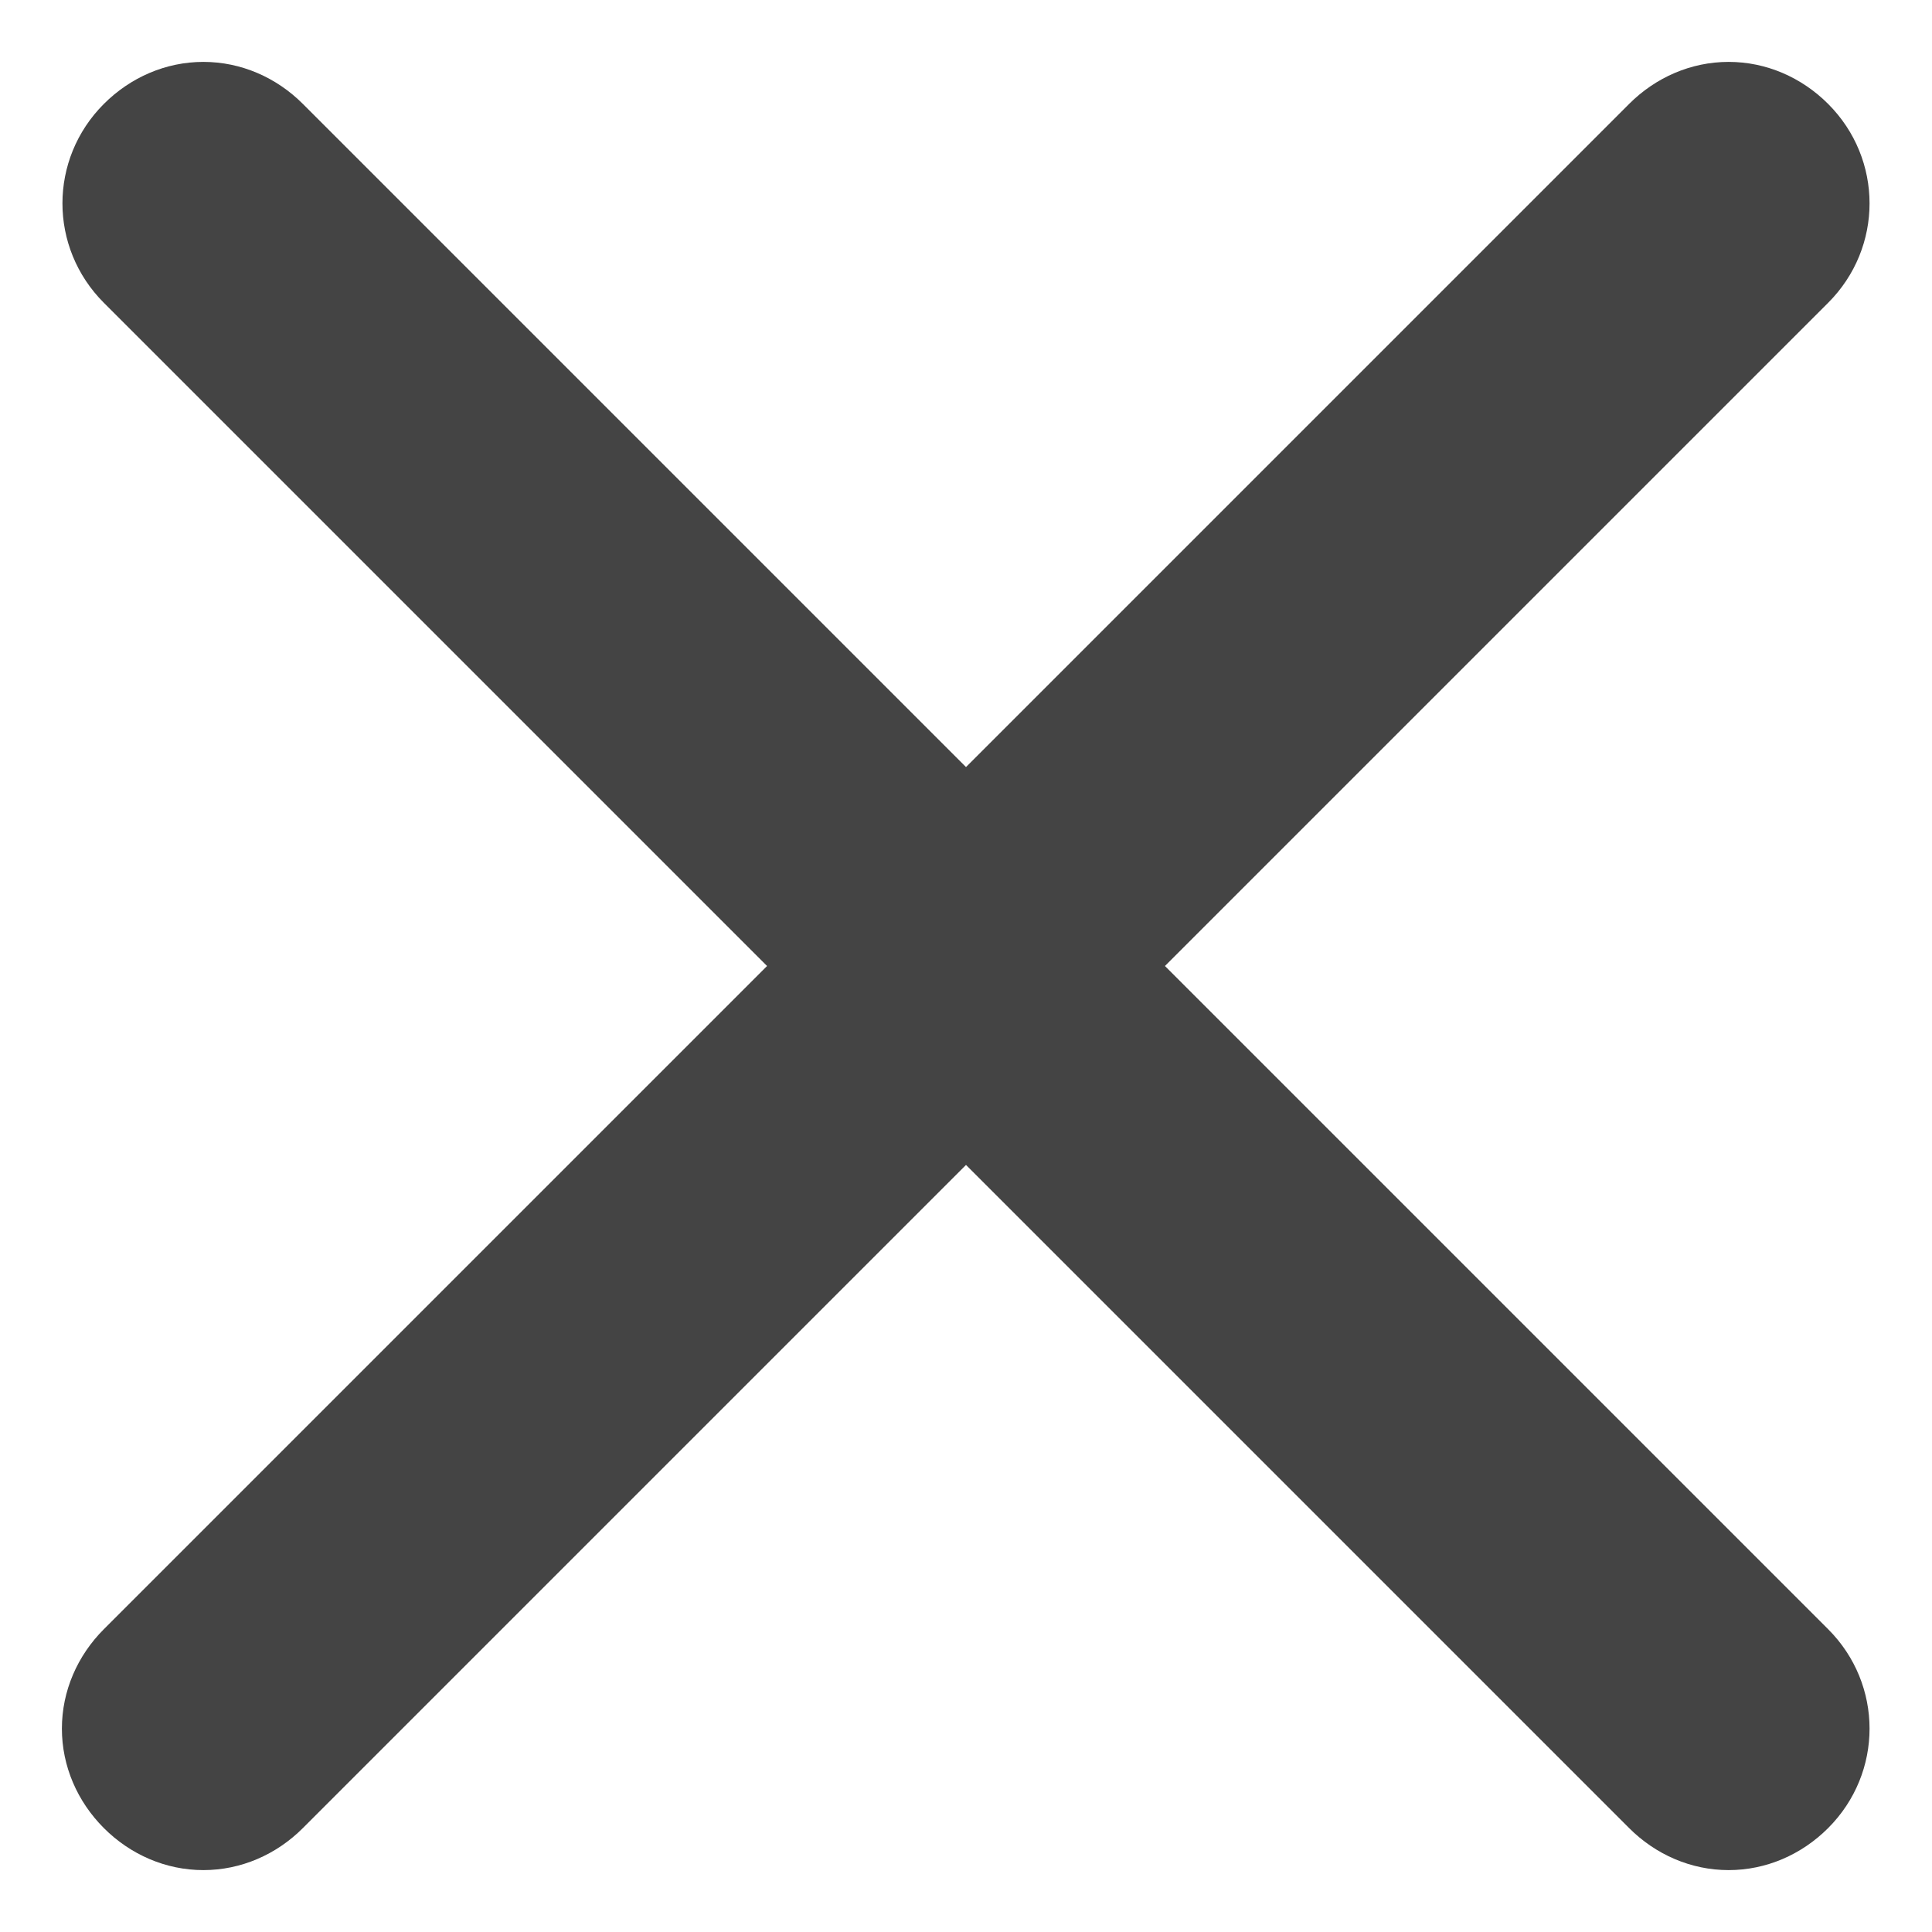
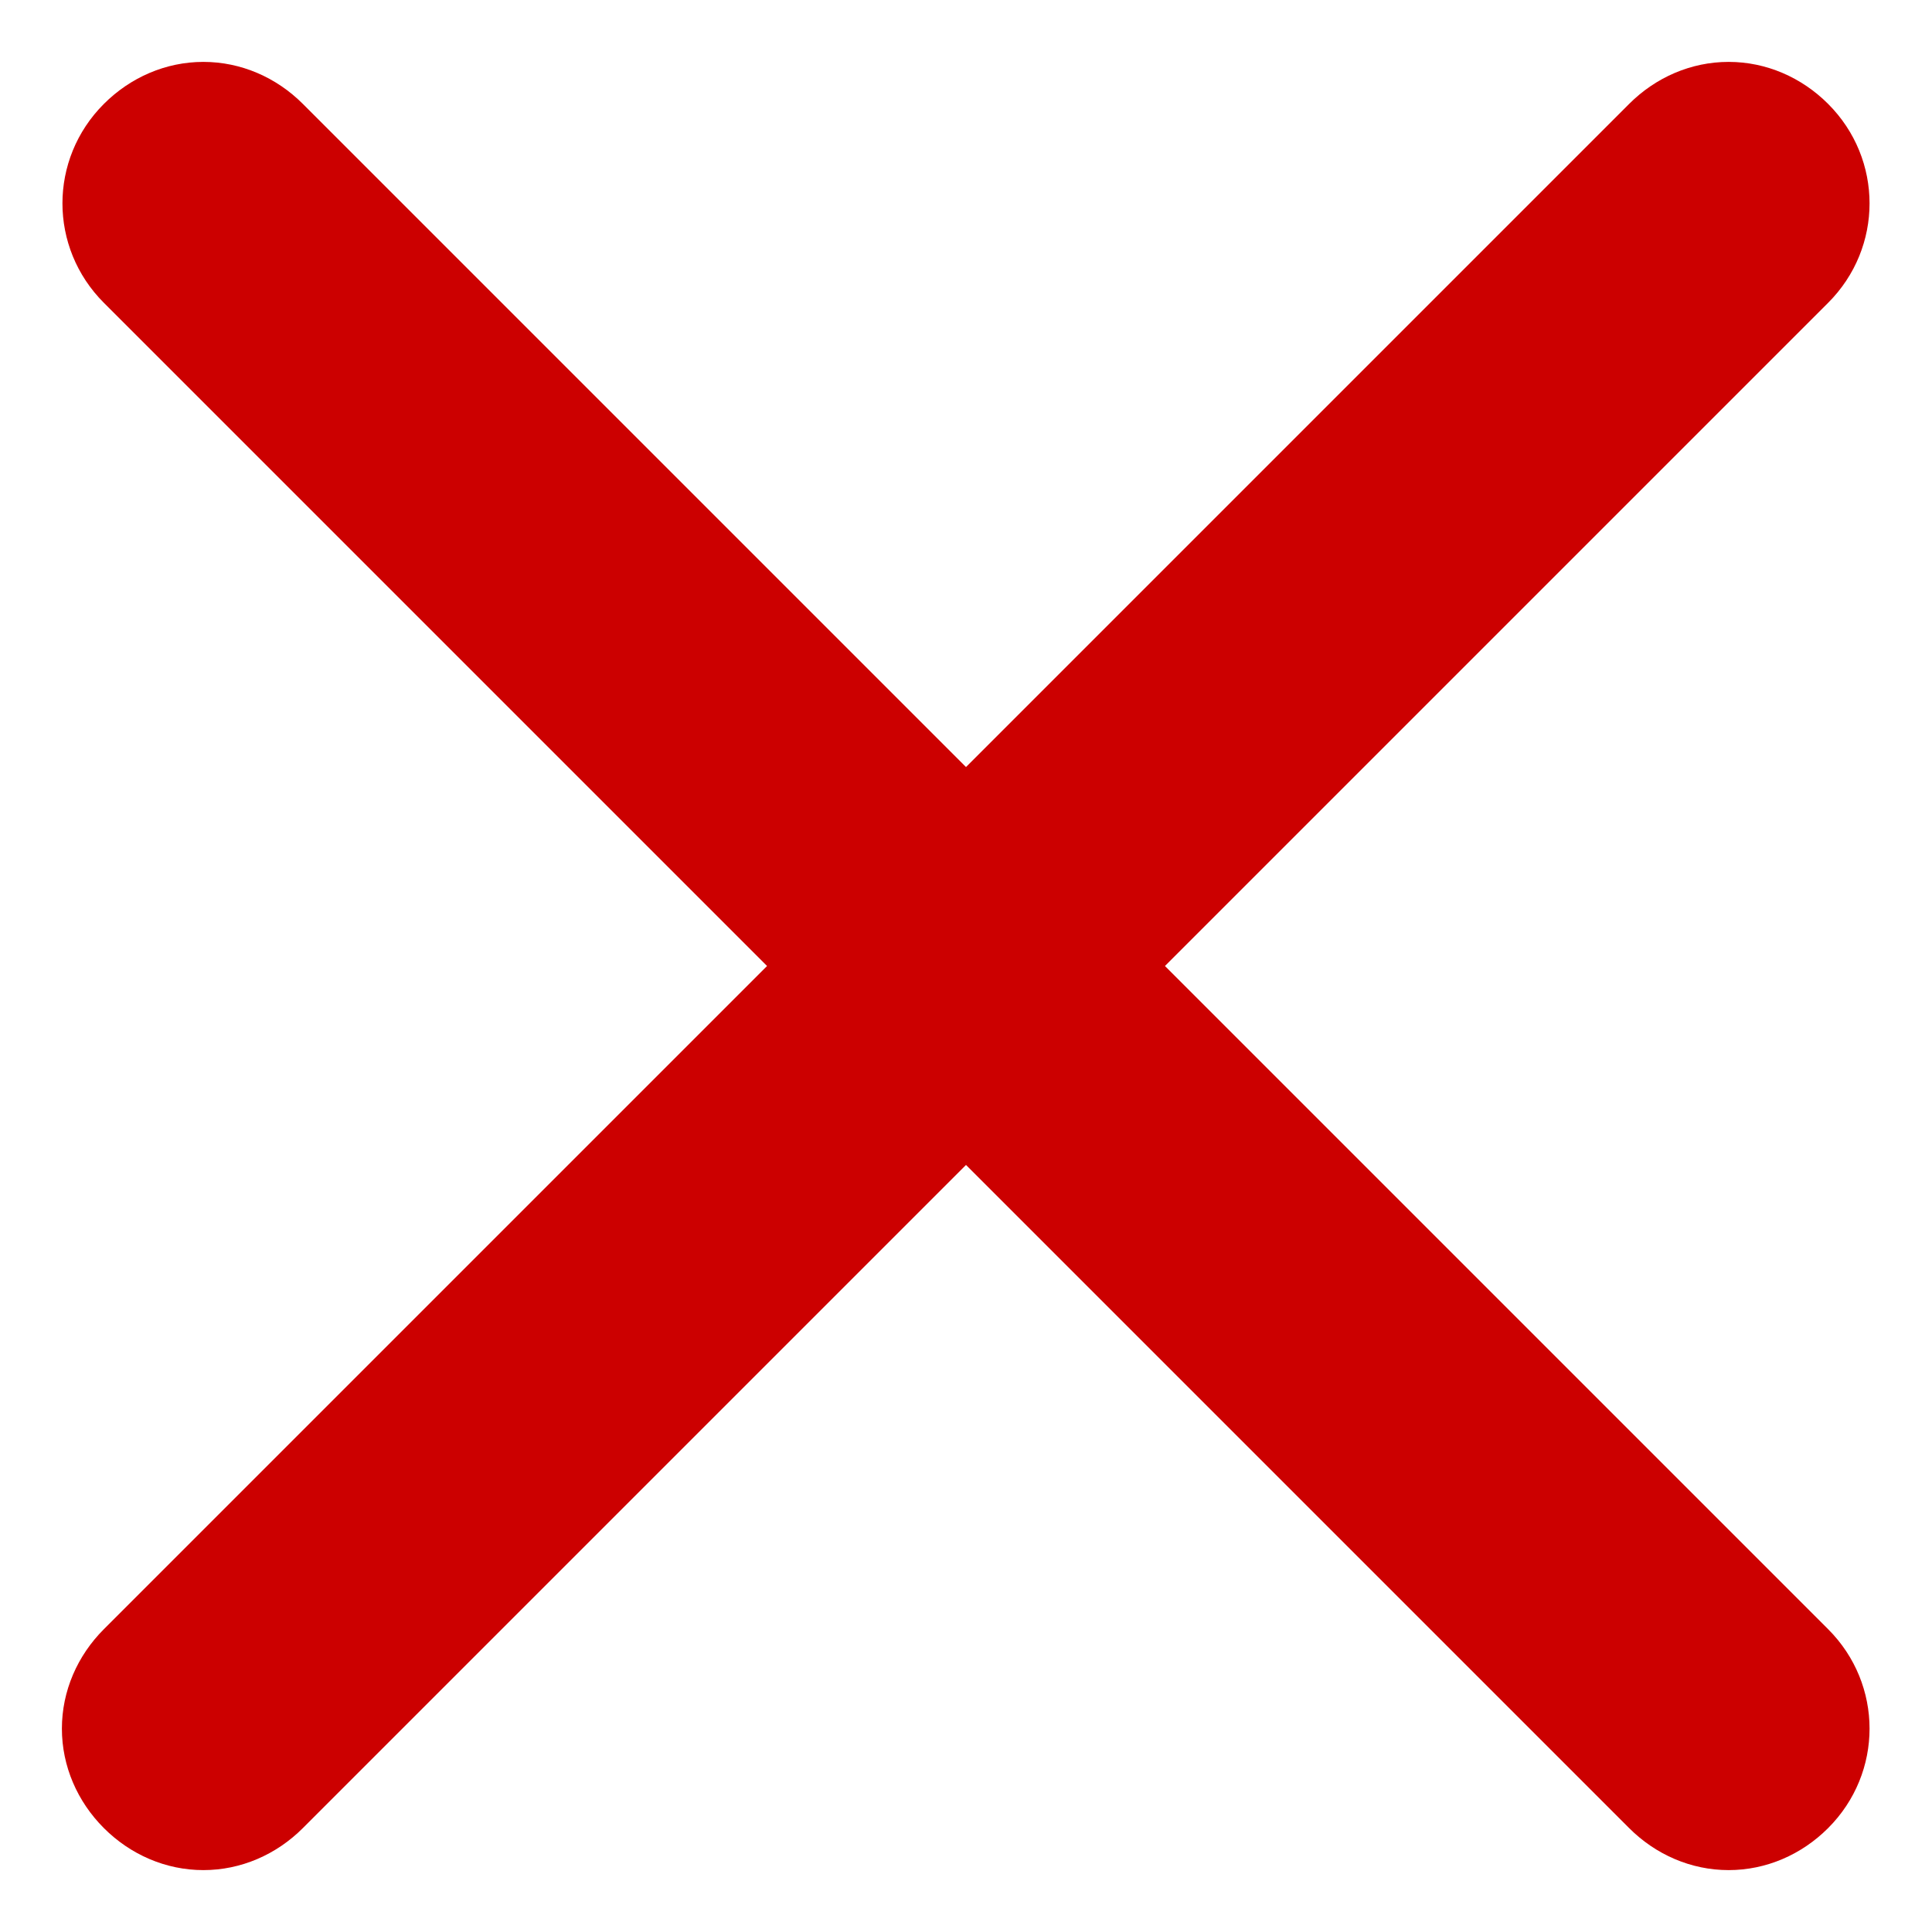
<svg xmlns="http://www.w3.org/2000/svg" version="1.1" id="Calque_1" x="0px" y="0px" viewBox="0 0 87.4 87.4" style="enable-background:new 0 0 87.4 87.4;" xml:space="preserve">
  <style type="text/css">
- 	.st0{fill:#444444;}
+ 	.st0{fill:#CC0000;}
</style>
  <path class="st0" d="M78.2,84.6c-1.7,0-3.3-0.7-4.5-1.9l-30-30l-30,30c-1.2,1.2-2.8,1.9-4.5,1.9s-3.3-0.7-4.5-1.9  c-1.2-1.2-1.9-2.8-1.9-4.5s0.7-3.3,1.9-4.5l30-30l-30-30c-2.5-2.5-2.5-6.5,0-9c1.2-1.2,2.8-1.9,4.5-1.9s3.3,0.7,4.5,1.9l30,30l30-30  c1.2-1.2,2.8-1.9,4.5-1.9s3.3,0.7,4.5,1.9c2.5,2.5,2.5,6.5,0,9l-30,30l30,30c2.5,2.5,2.5,6.5,0,9C81.5,83.9,79.9,84.6,78.2,84.6z" />
</svg>
